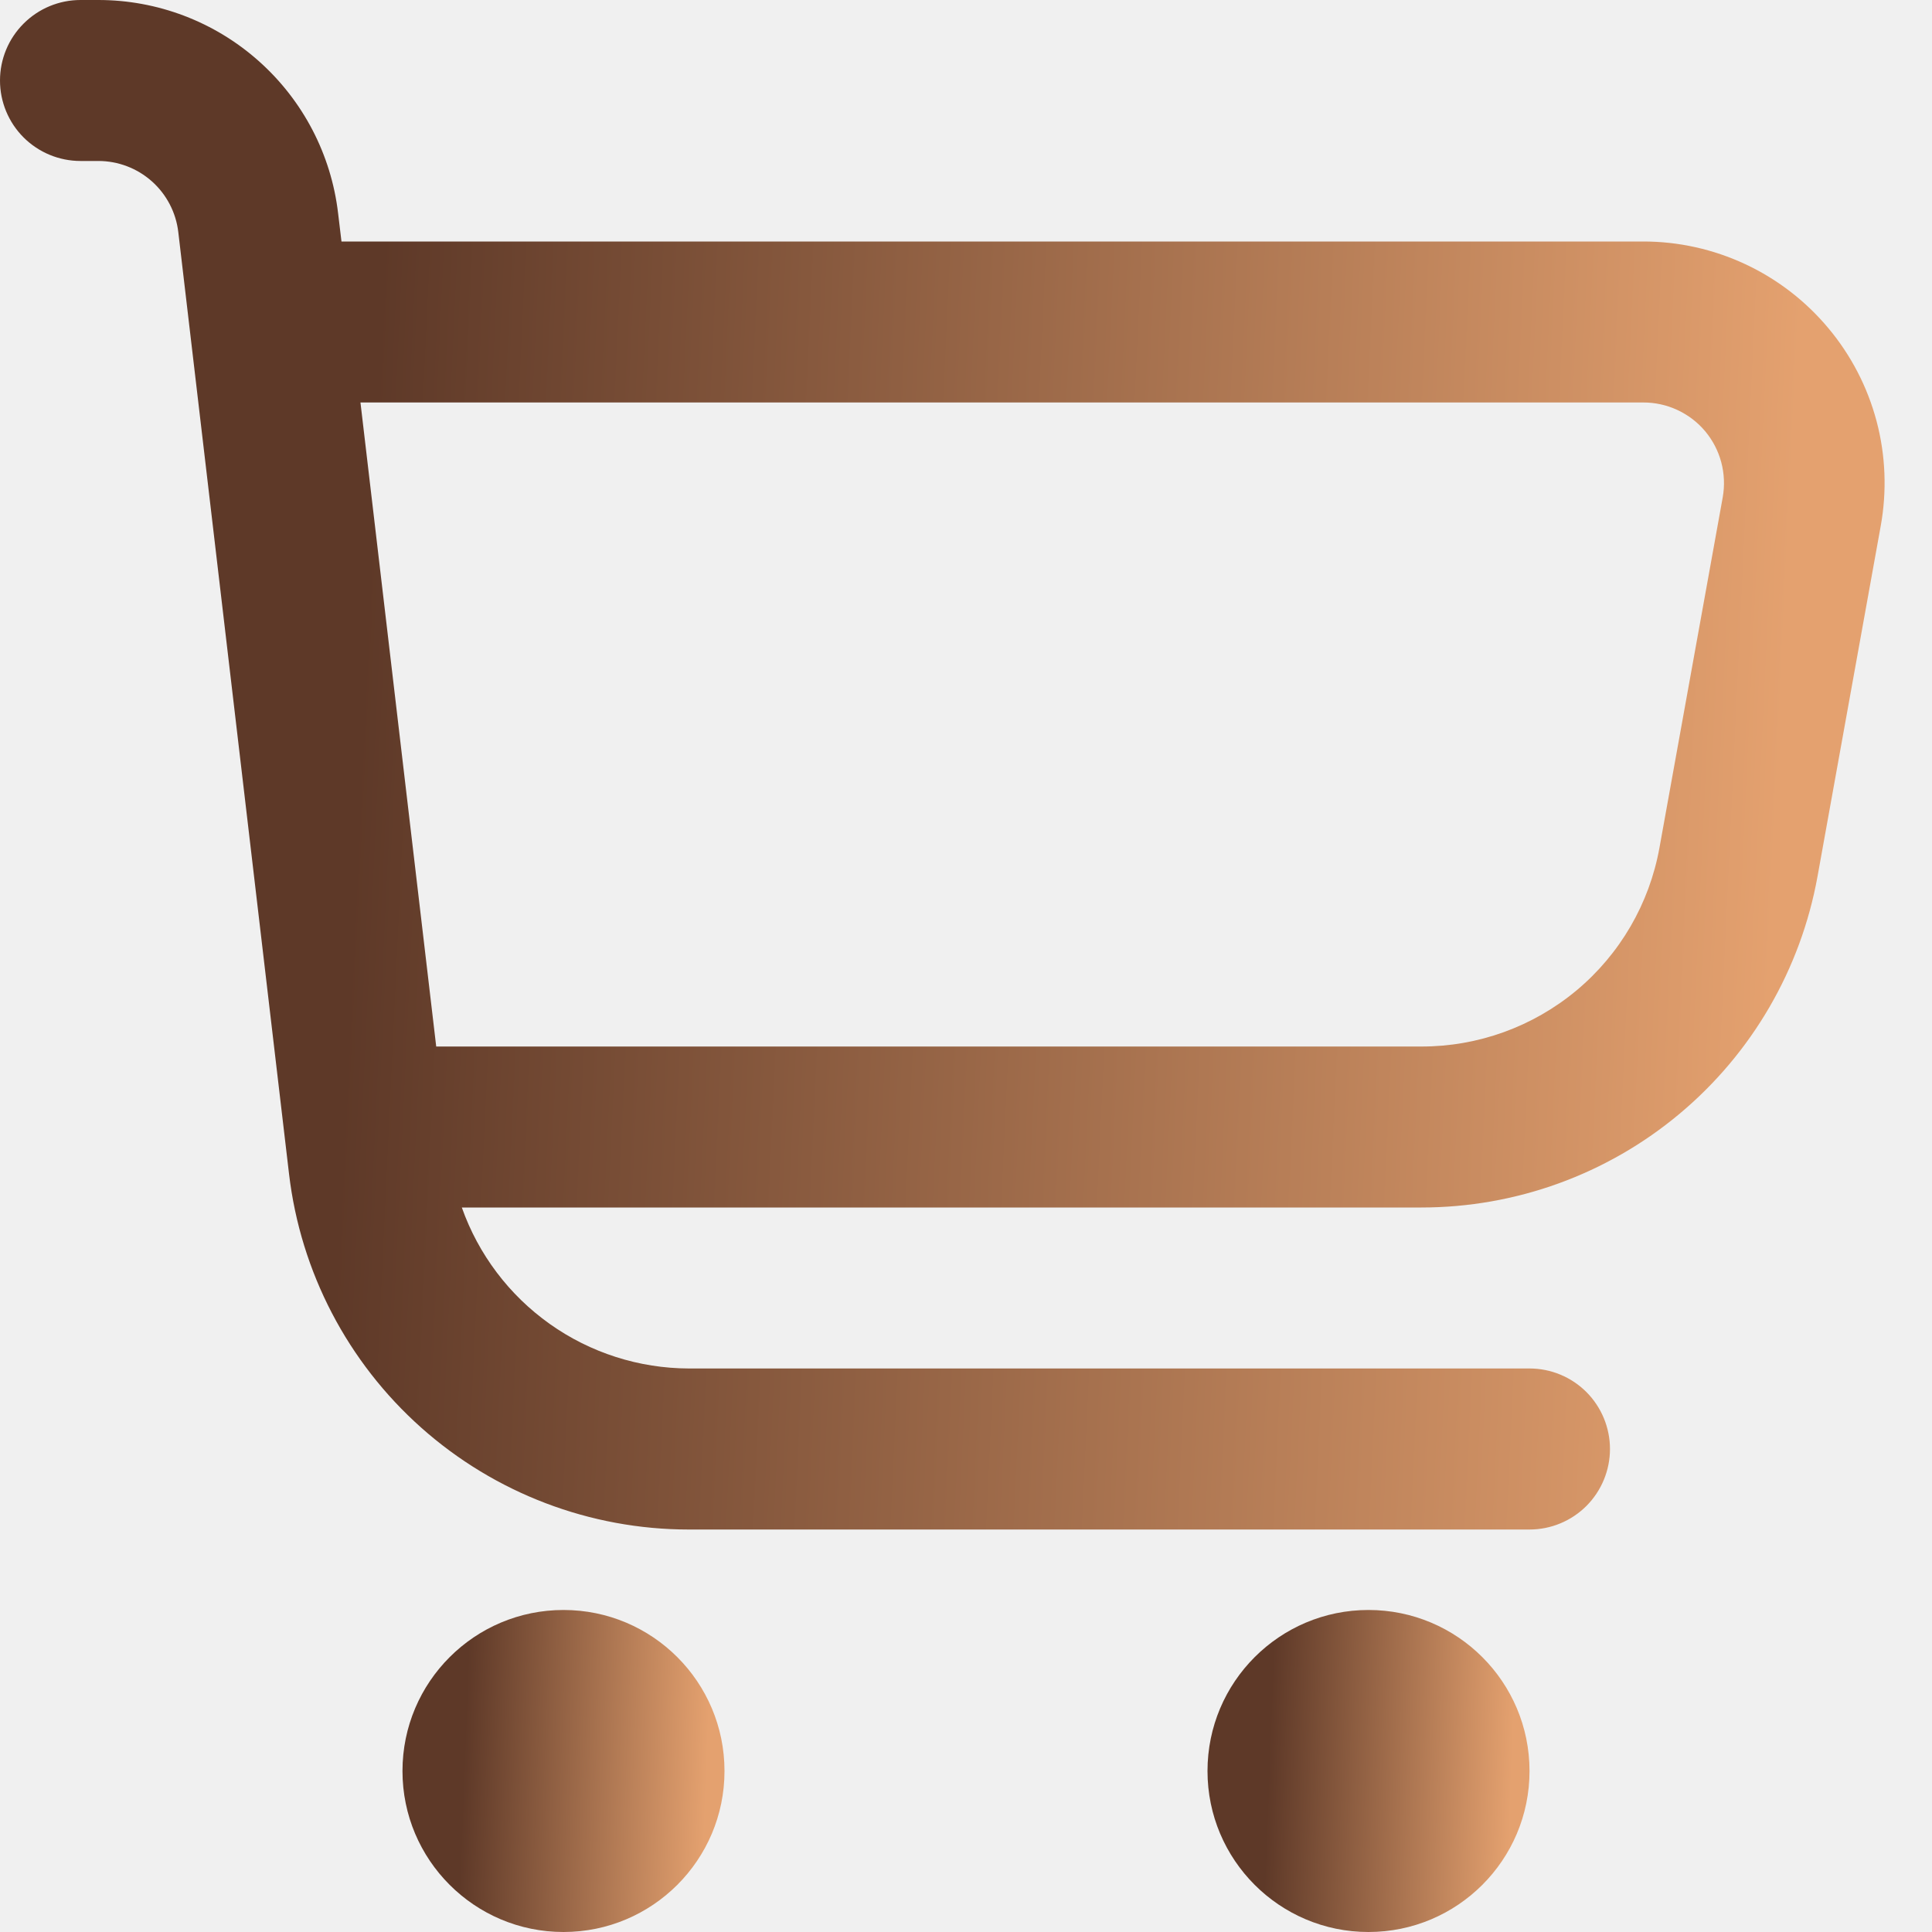
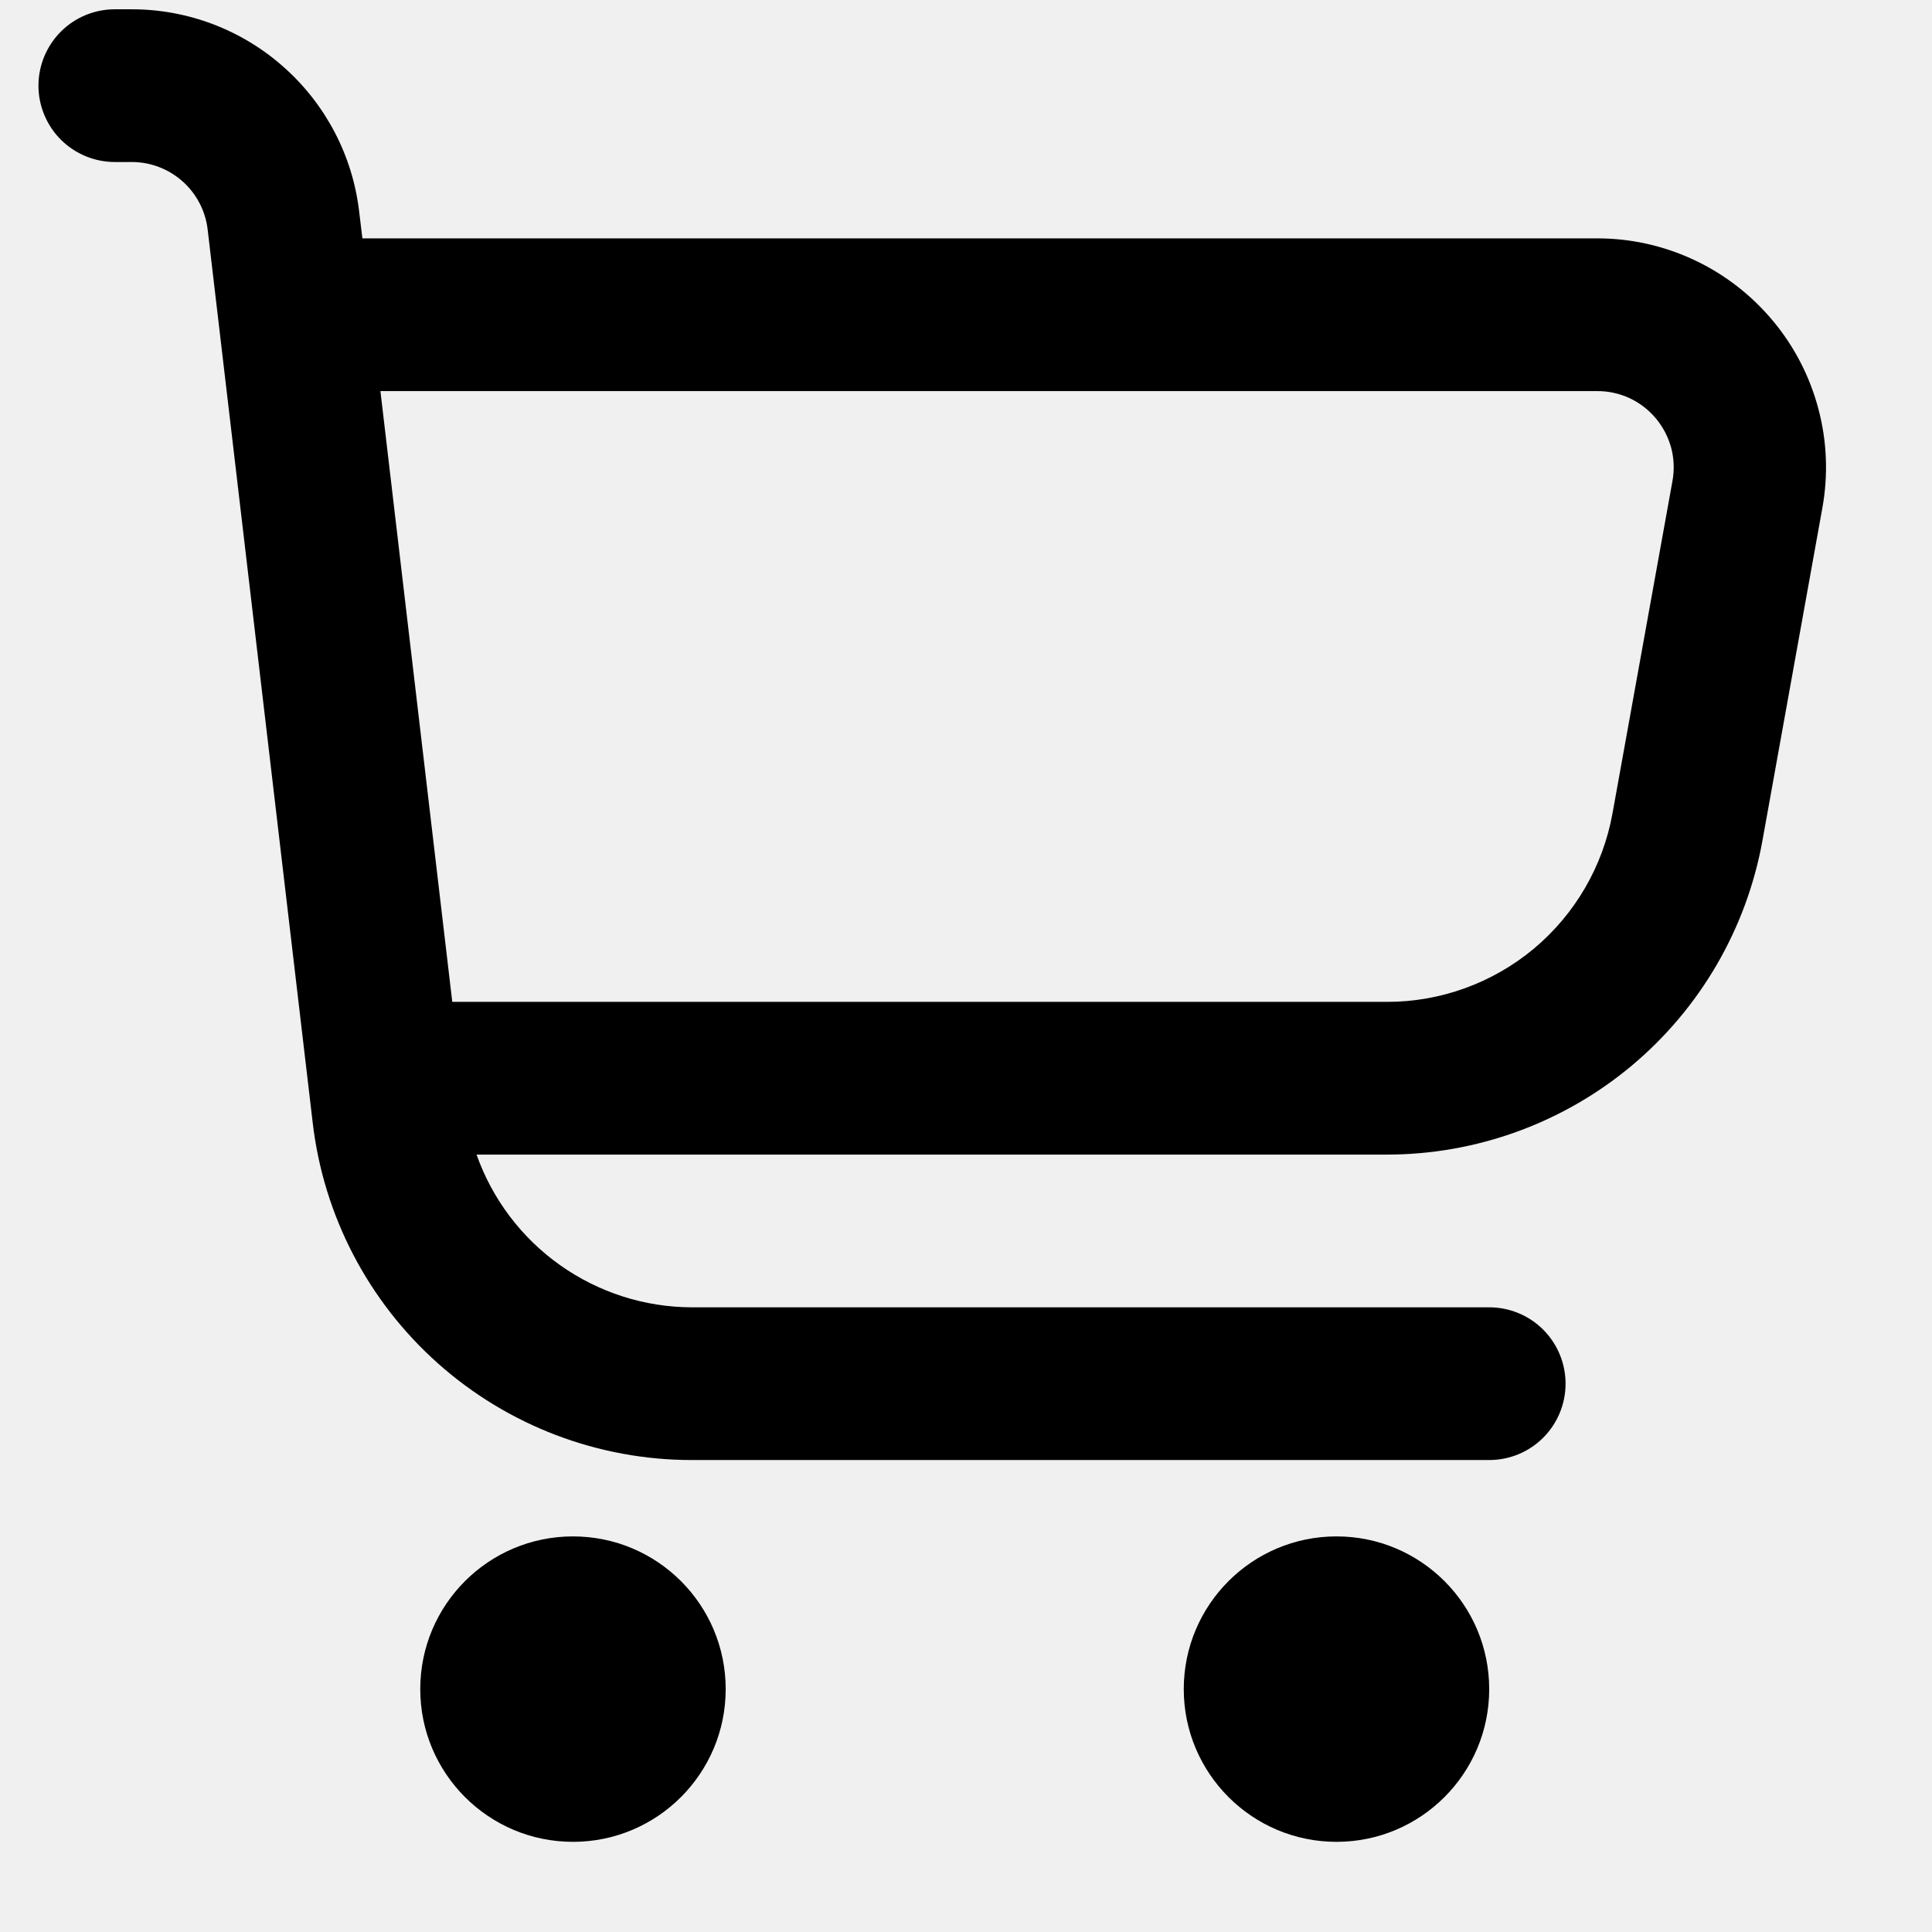
- <svg xmlns="http://www.w3.org/2000/svg" width="28" height="28" viewBox="0 0 28 28" fill="none">
-   <g clip-path="url(#clip0_16_92)">
-     <path d="M26.498 4.756C26.17 4.363 25.759 4.046 25.295 3.829C24.831 3.612 24.324 3.499 23.812 3.5H4.949L4.9 3.091C4.8 2.239 4.391 1.455 3.75 0.885C3.11 0.315 2.283 0 1.426 0L1.167 0C0.857 0 0.561 0.123 0.342 0.342C0.123 0.561 0 0.857 0 1.167C0 1.476 0.123 1.773 0.342 1.992C0.561 2.21 0.857 2.333 1.167 2.333H1.426C1.711 2.333 1.987 2.438 2.201 2.628C2.414 2.818 2.551 3.08 2.584 3.364L4.189 17.014C4.356 18.433 5.038 19.742 6.106 20.692C7.174 21.642 8.554 22.167 9.983 22.167H22.167C22.476 22.167 22.773 22.044 22.992 21.825C23.21 21.606 23.333 21.309 23.333 21C23.333 20.691 23.21 20.394 22.992 20.175C22.773 19.956 22.476 19.833 22.167 19.833H9.983C9.261 19.831 8.557 19.606 7.968 19.188C7.379 18.77 6.934 18.181 6.693 17.5H20.6C21.968 17.5 23.292 17.02 24.341 16.142C25.39 15.265 26.098 14.047 26.341 12.701L27.257 7.622C27.348 7.118 27.328 6.6 27.197 6.105C27.066 5.61 26.827 5.149 26.498 4.756ZM24.967 7.208L24.05 12.287C23.904 13.096 23.479 13.827 22.848 14.354C22.217 14.88 21.421 15.168 20.6 15.167H6.322L5.224 5.833H23.812C23.983 5.832 24.153 5.869 24.308 5.941C24.464 6.013 24.602 6.118 24.712 6.249C24.822 6.381 24.902 6.534 24.946 6.7C24.99 6.866 24.997 7.039 24.967 7.208Z" fill="url(#paint0_linear_16_92)" />
-     <path d="M8.167 28C9.455 28 10.5 26.955 10.5 25.667C10.5 24.378 9.455 23.333 8.167 23.333C6.878 23.333 5.833 24.378 5.833 25.667C5.833 26.955 6.878 28 8.167 28Z" fill="url(#paint1_linear_16_92)" />
-     <path d="M19.833 28C21.122 28 22.167 26.955 22.167 25.667C22.167 24.378 21.122 23.333 19.833 23.333C18.545 23.333 17.5 24.378 17.5 25.667C17.5 26.955 18.545 28 19.833 28Z" fill="url(#paint2_linear_16_92)" />
+ <svg xmlns="http://www.w3.org/2000/svg" width="21" height="21" viewBox="0 0 21 21" fill="none">
+   <g clip-path="url(#clip0_91_1079)">
+     <path d="M19.269 3.485C19.035 3.205 18.743 2.979 18.413 2.825C18.082 2.67 17.722 2.59 17.358 2.591H3.939L3.904 2.3C3.833 1.694 3.542 1.136 3.086 0.731C2.631 0.325 2.042 0.101 1.433 0.101L1.248 0.101C1.028 0.101 0.817 0.188 0.661 0.344C0.506 0.5 0.418 0.711 0.418 0.931C0.418 1.151 0.506 1.362 0.661 1.518C0.817 1.673 1.028 1.761 1.248 1.761H1.433C1.636 1.761 1.832 1.836 1.984 1.971C2.136 2.106 2.233 2.292 2.257 2.494L3.399 12.204C3.517 13.214 4.002 14.145 4.762 14.821C5.522 15.497 6.503 15.87 7.52 15.87H16.187C16.407 15.87 16.619 15.783 16.774 15.627C16.93 15.471 17.017 15.26 17.017 15.04C17.017 14.82 16.93 14.609 16.774 14.453C16.619 14.297 16.407 14.21 16.187 14.21H7.52C7.006 14.209 6.506 14.048 6.087 13.751C5.668 13.454 5.351 13.034 5.18 12.55H15.073C16.046 12.55 16.988 12.208 17.734 11.585C18.481 10.96 18.984 10.094 19.157 9.137L19.808 5.523C19.873 5.165 19.859 4.796 19.765 4.444C19.672 4.092 19.503 3.764 19.269 3.485ZM18.179 5.228L17.527 8.842C17.423 9.417 17.12 9.937 16.672 10.312C16.223 10.686 15.657 10.891 15.073 10.89H4.916L4.135 4.251H17.358C17.479 4.25 17.6 4.276 17.711 4.327C17.821 4.378 17.919 4.453 17.998 4.547C18.076 4.64 18.133 4.75 18.165 4.867C18.196 4.985 18.201 5.108 18.179 5.228Z" fill="black" />
+     <path d="M6.228 20.02C7.145 20.02 7.888 19.276 7.888 18.36C7.888 17.443 7.145 16.7 6.228 16.7C5.311 16.7 4.568 17.443 4.568 18.36C4.568 19.276 5.311 20.02 6.228 20.02Z" fill="black" />
+     <path d="M14.527 20.02C15.444 20.02 16.187 19.276 16.187 18.36C16.187 17.443 15.444 16.7 14.527 16.7C13.611 16.7 12.867 17.443 12.867 18.36C12.867 19.276 13.611 20.02 14.527 20.02Z" fill="black" />
  </g>
  <defs>
-     <linearGradient id="paint0_linear_16_92" x1="6.083" y1="-7.98" x2="28.677" y2="-6.92" gradientUnits="userSpaceOnUse">
-       <stop stop-color="#5E3928" />
-       <stop offset="0.911" stop-color="#E4A16F" />
-     </linearGradient>
-     <linearGradient id="paint1_linear_16_92" x1="6.873" y1="21.653" x2="10.736" y2="21.8" gradientUnits="userSpaceOnUse">
-       <stop stop-color="#5E3928" />
-       <stop offset="0.911" stop-color="#E4A16F" />
-     </linearGradient>
-     <linearGradient id="paint2_linear_16_92" x1="18.539" y1="21.653" x2="22.403" y2="21.8" gradientUnits="userSpaceOnUse">
-       <stop stop-color="#5E3928" />
-       <stop offset="0.911" stop-color="#E4A16F" />
-     </linearGradient>
-     <clipPath id="clip0_16_92">
-       <rect width="28" height="28" fill="white" />
+     <clipPath id="clip0_91_1079">
+       <rect width="19.919" height="19.919" fill="white" transform="translate(0.418335 0.101013)" />
    </clipPath>
  </defs>
</svg>
